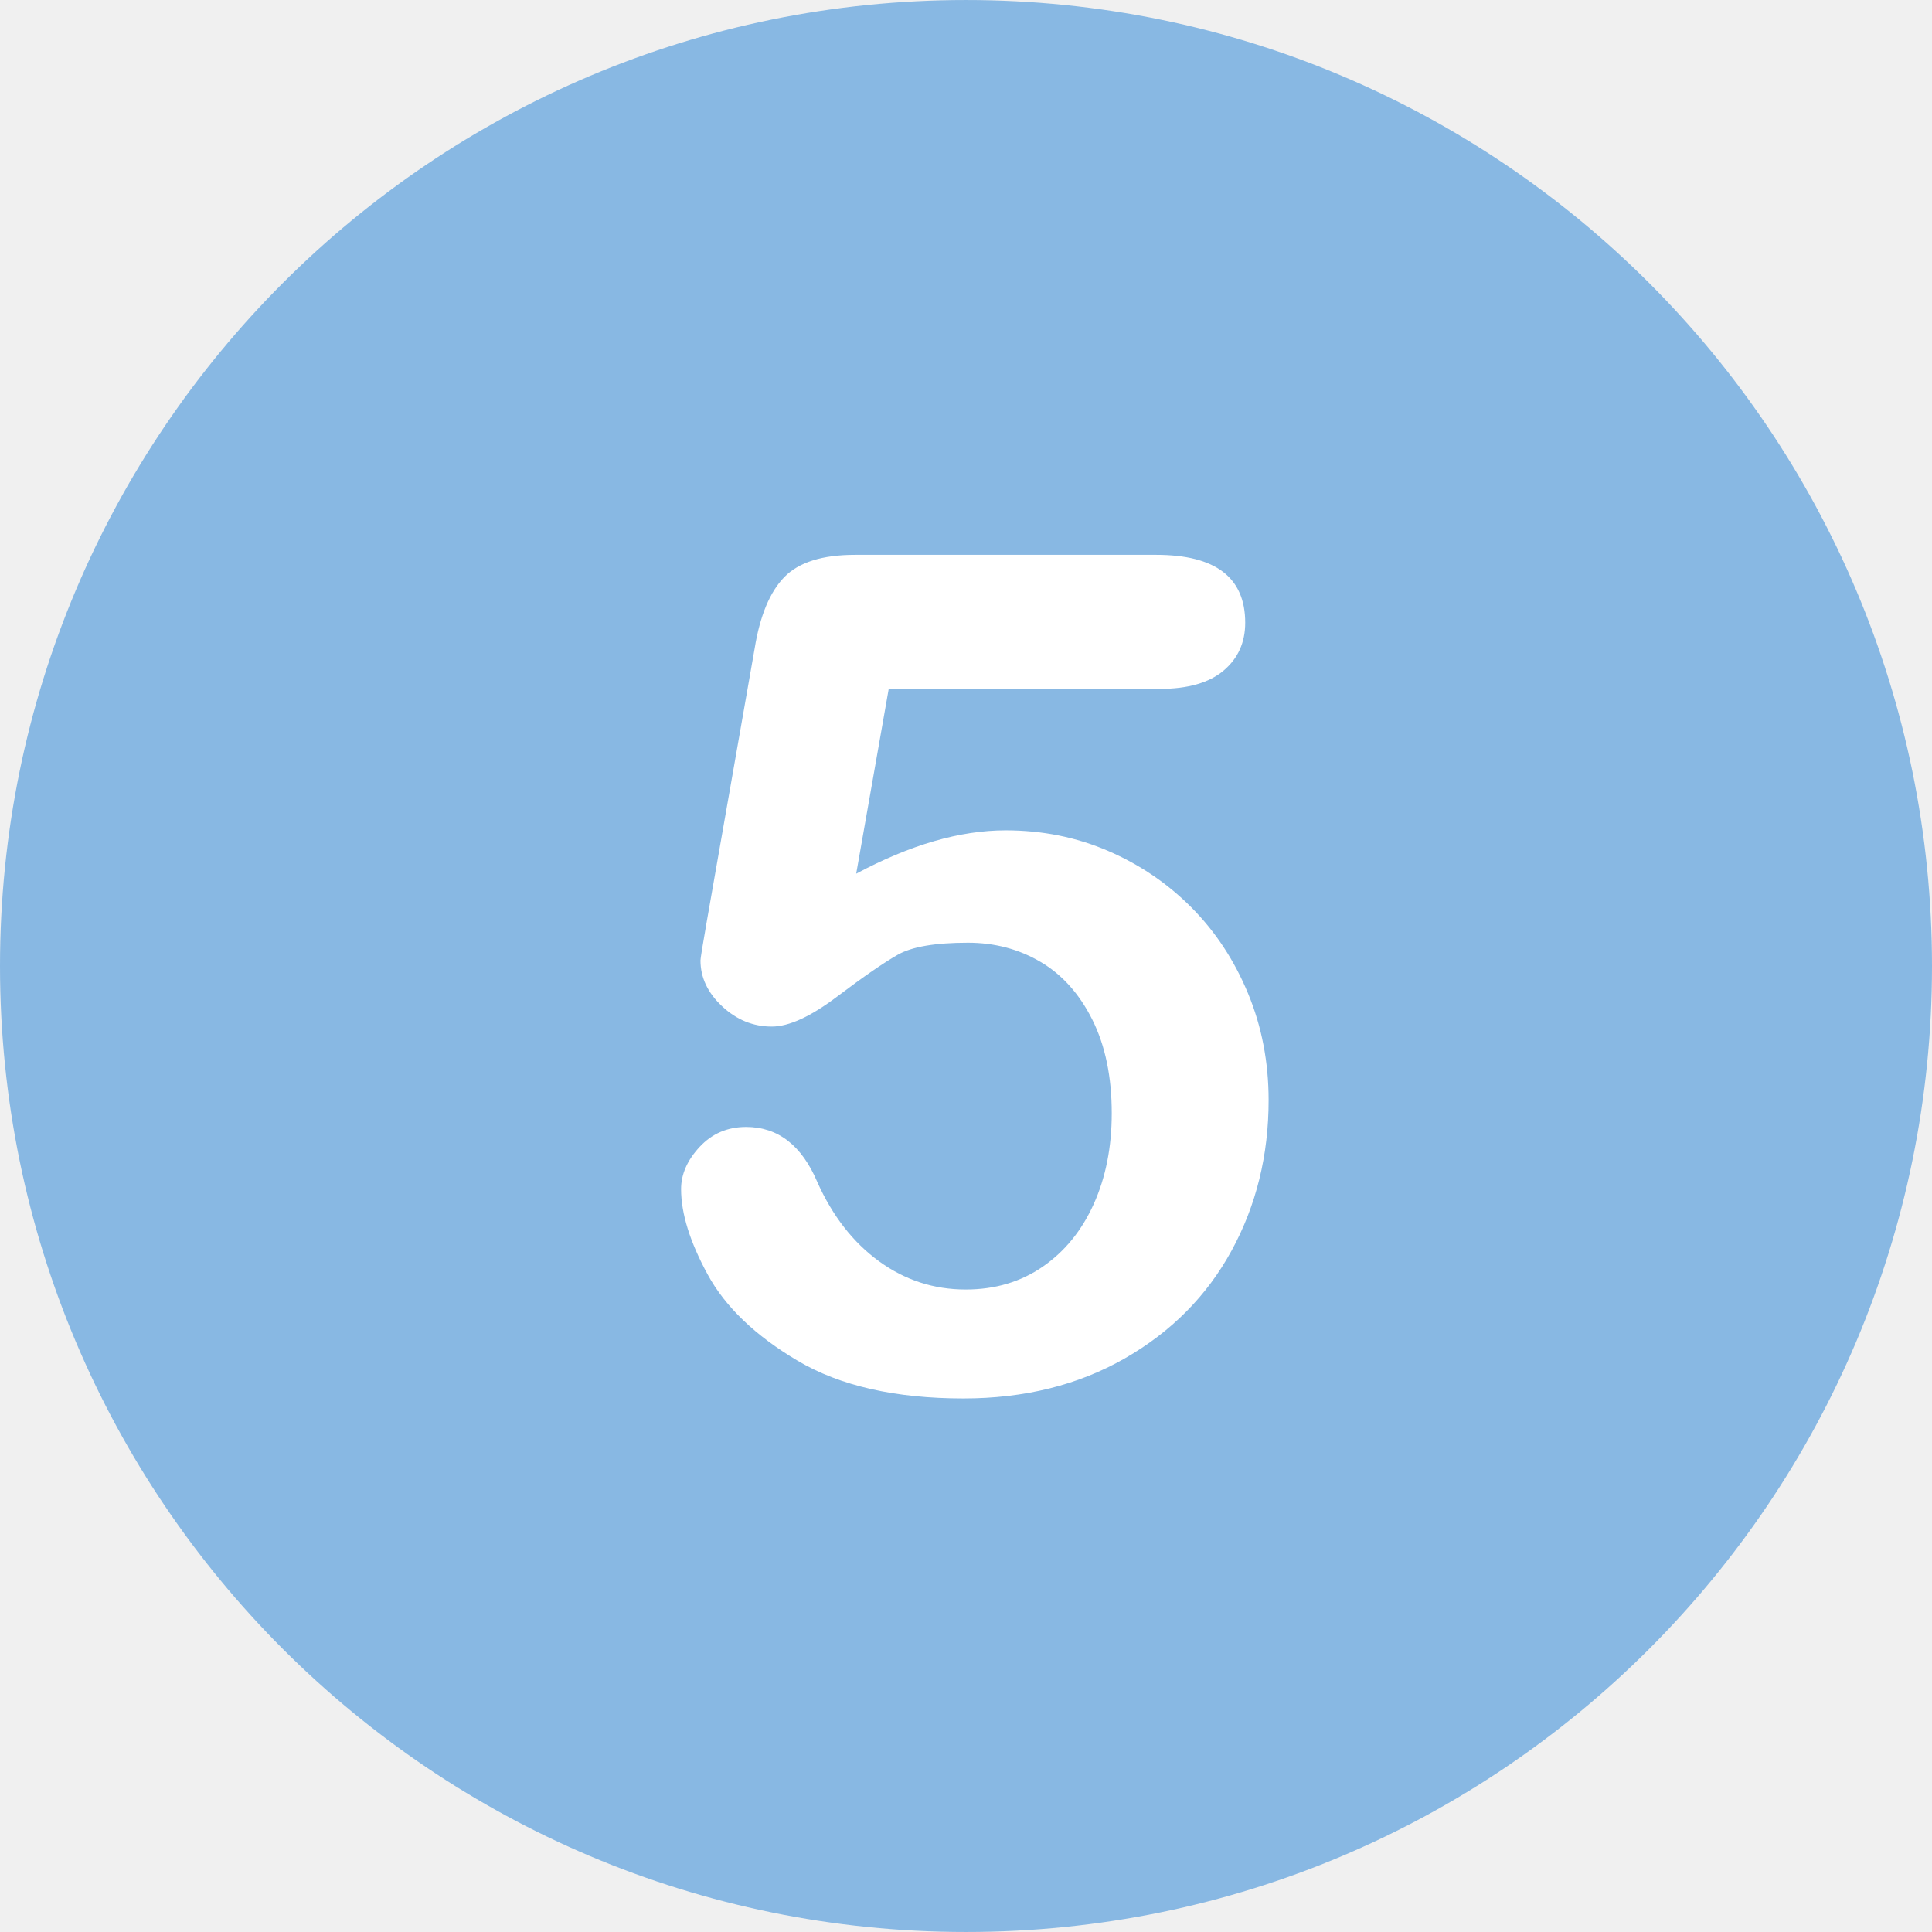
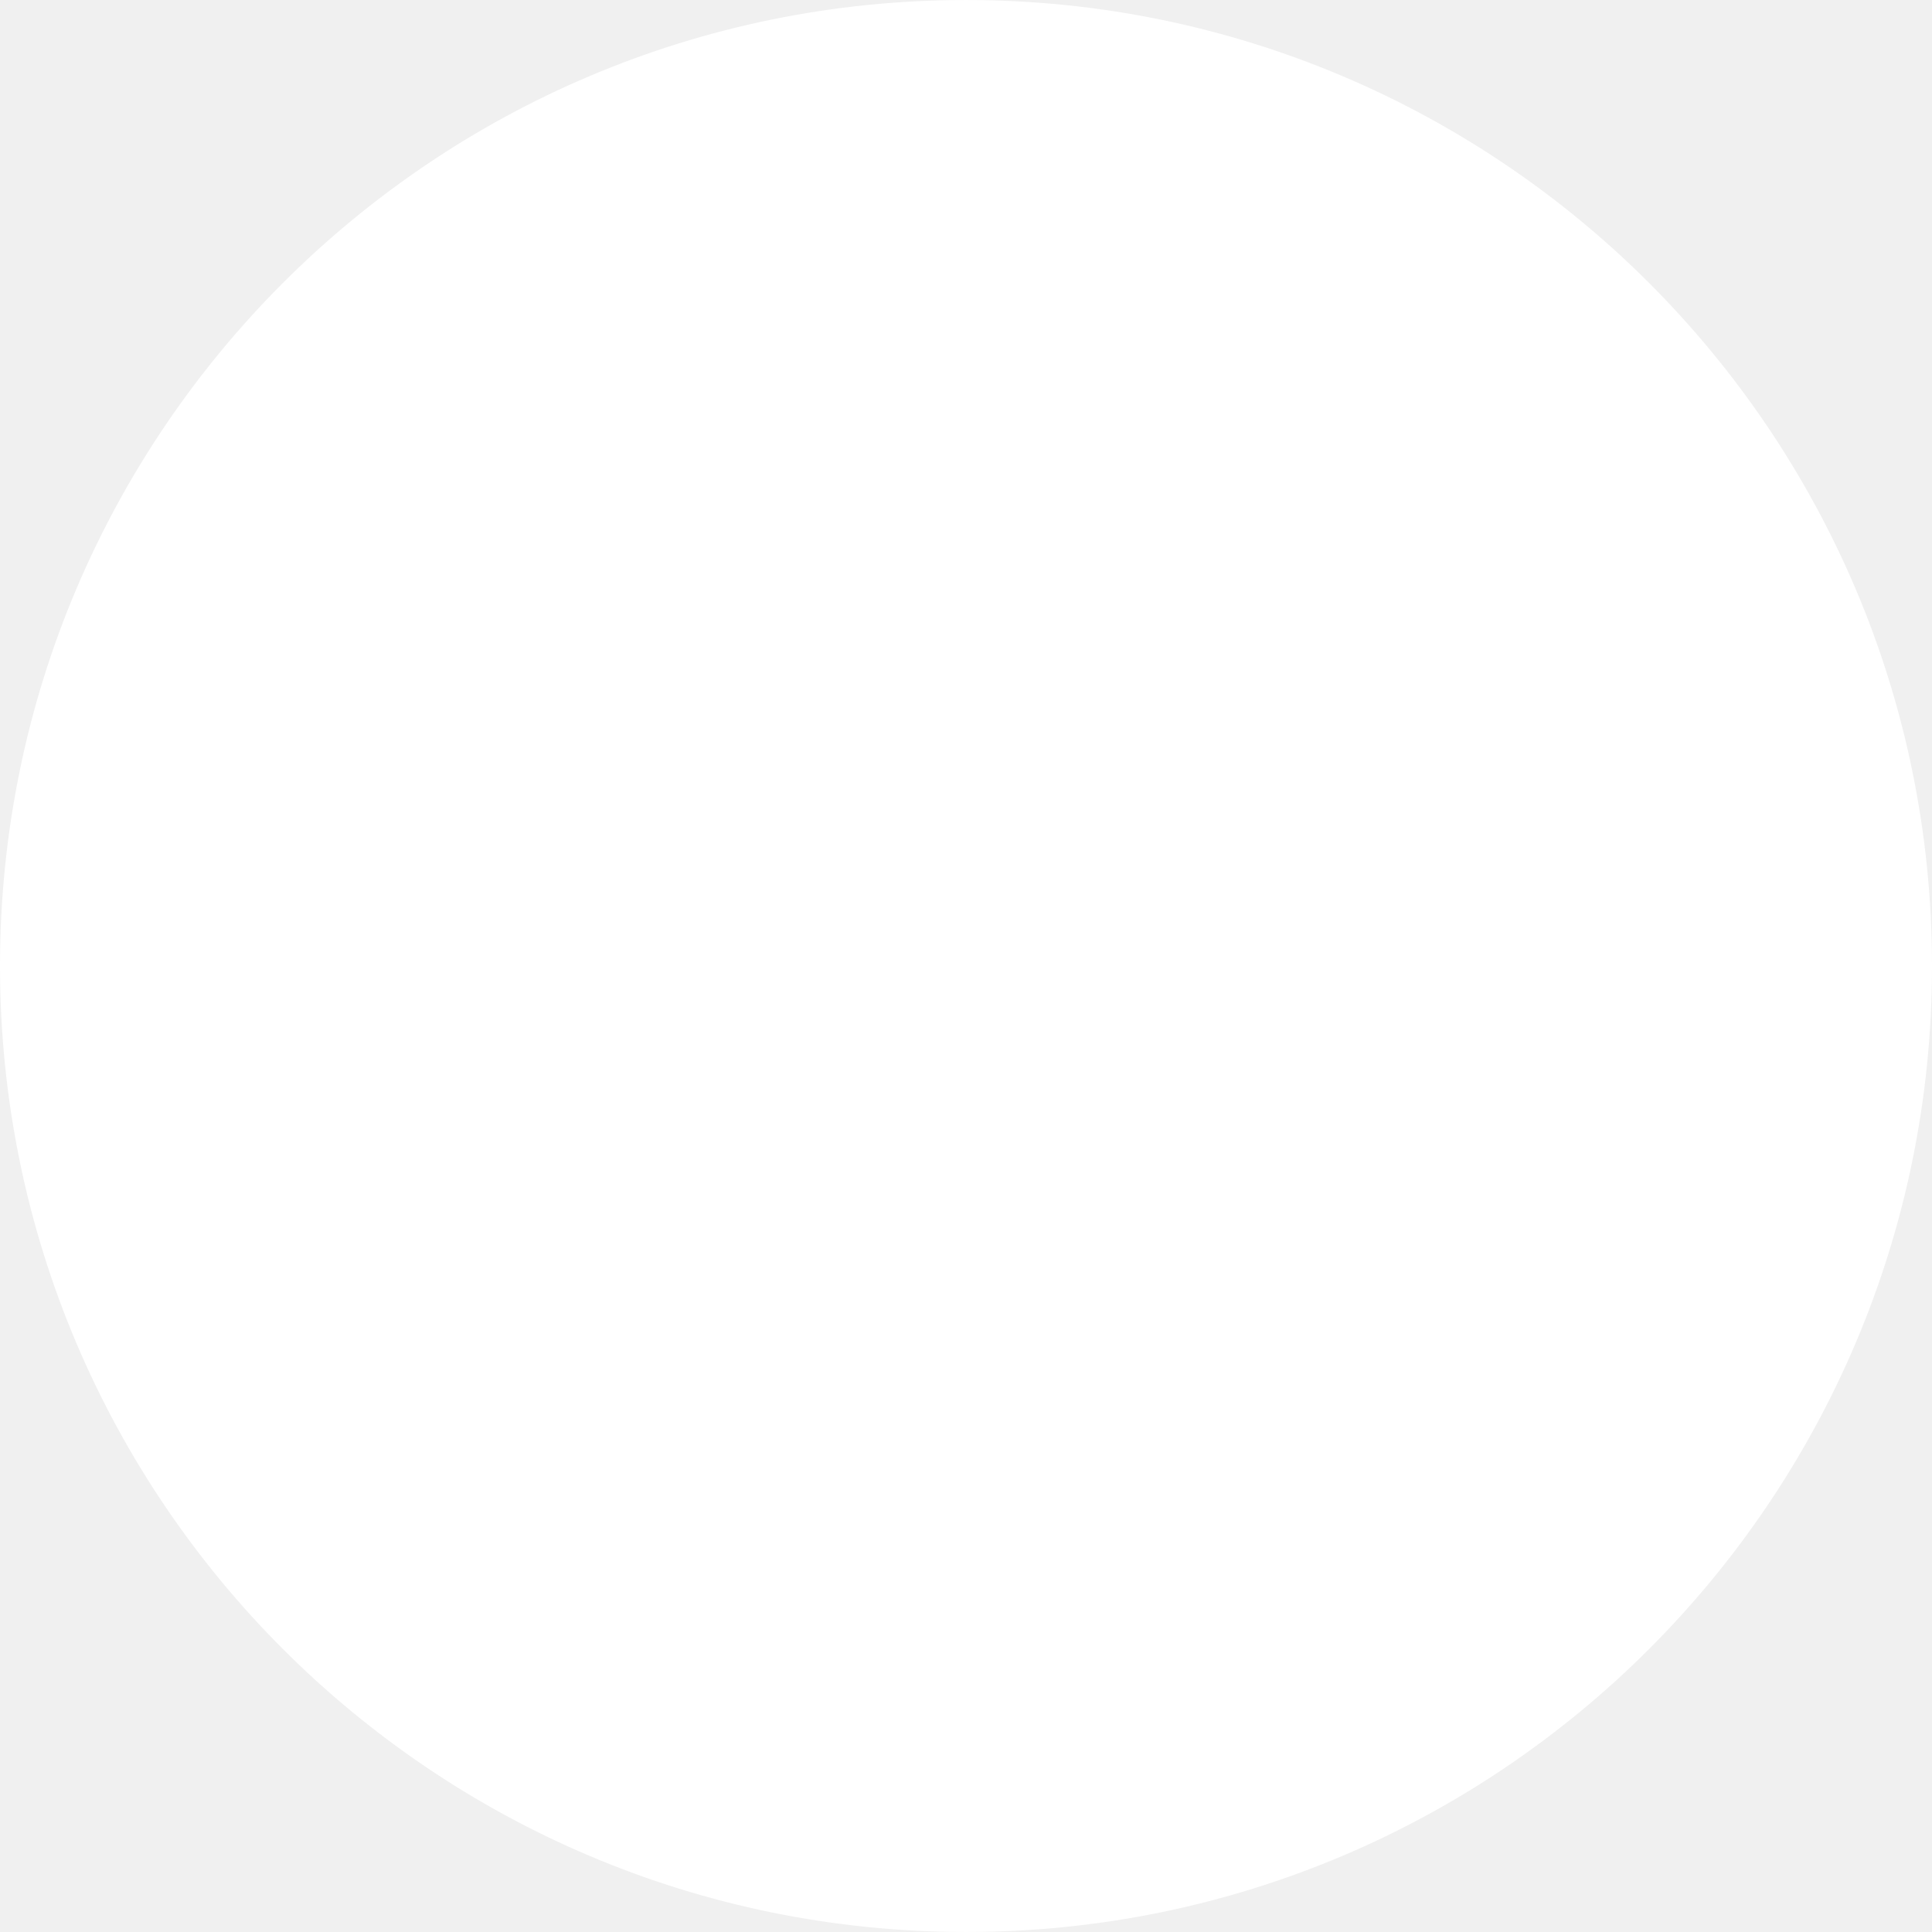
<svg xmlns="http://www.w3.org/2000/svg" version="1.1" id="Layer_1" x="0px" y="0px" viewBox="0 0 496.158 496.158" style="enable-background:new 0 0 496.158 496.158;" xml:space="preserve">
-   <path style="fill:#88b8e3;" d="M248.082,0.003C111.07,0.003,0,111.061,0,248.085c0,137,111.07,248.07,248.082,248.07  c137.006,0,248.076-111.07,248.076-248.07C496.158,111.061,385.088,0.003,248.082,0.003z" />
+   <path style="fill:#ffffff;" d="M248.082,0.003C111.07,0.003,0,111.061,0,248.085c0,137,111.07,248.07,248.082,248.07  c137.006,0,248.076-111.07,248.076-248.07C496.158,111.061,385.088,0.003,248.082,0.003z" />
  <path style="fill:#FFFFFF;" d="M320.516,255.136c-3.516-8.496-8.35-15.843-14.502-22.046c-6.152-6.2-13.307-11.06-21.46-14.575  c-8.155-3.516-16.919-5.273-26.294-5.273c-11.719,0-24.513,3.712-38.379,11.133l8.35-47.461h69.58  c7.226,0,12.694-1.561,16.406-4.688c3.71-3.124,5.566-7.226,5.566-12.305c0-11.62-7.617-17.432-22.852-17.432h-77.344  c-8.4,0-14.454,1.904-18.164,5.713c-3.712,3.809-6.251,9.913-7.617,18.311l-12.304,70.166c-1.076,6.152-1.611,9.474-1.611,9.961  c0,4.395,1.854,8.327,5.566,11.792c3.71,3.468,7.958,5.2,12.744,5.2c4.395,0,9.984-2.563,16.772-7.69  c6.786-5.127,11.986-8.716,15.601-10.767c3.612-2.051,9.618-3.076,18.018-3.076c6.834,0,13.037,1.637,18.604,4.907  c5.566,3.273,10.009,8.229,13.33,14.868c3.319,6.642,4.98,14.648,4.98,24.023c0,8.693-1.538,16.457-4.614,23.291  c-3.076,6.837-7.448,12.208-13.11,16.113c-5.665,3.907-12.257,5.859-19.775,5.859c-8.203,0-15.626-2.417-22.266-7.251  c-6.642-4.834-11.916-11.595-15.82-20.288c-4.005-9.471-10.107-14.209-18.311-14.209c-4.786,0-8.766,1.71-11.938,5.127  c-3.175,3.419-4.761,7.031-4.761,10.84c0,6.251,2.271,13.55,6.812,21.899s12.254,15.747,23.145,22.192  c10.888,6.445,25.072,9.668,42.554,9.668c15.624,0,29.418-3.419,41.382-10.254c11.961-6.834,21.117-16.063,27.466-27.686  c6.347-11.62,9.521-24.511,9.521-38.672C325.789,272.765,324.031,263.632,320.516,255.136z" />
  <g>
</g>
  <g>
</g>
  <g>
</g>
  <g>
</g>
  <g>
</g>
  <g>
</g>
  <g>
</g>
  <g>
</g>
  <g>
</g>
  <g>
</g>
  <g>
</g>
  <g>
</g>
  <g>
</g>
  <g>
</g>
  <g>
</g>
</svg>
